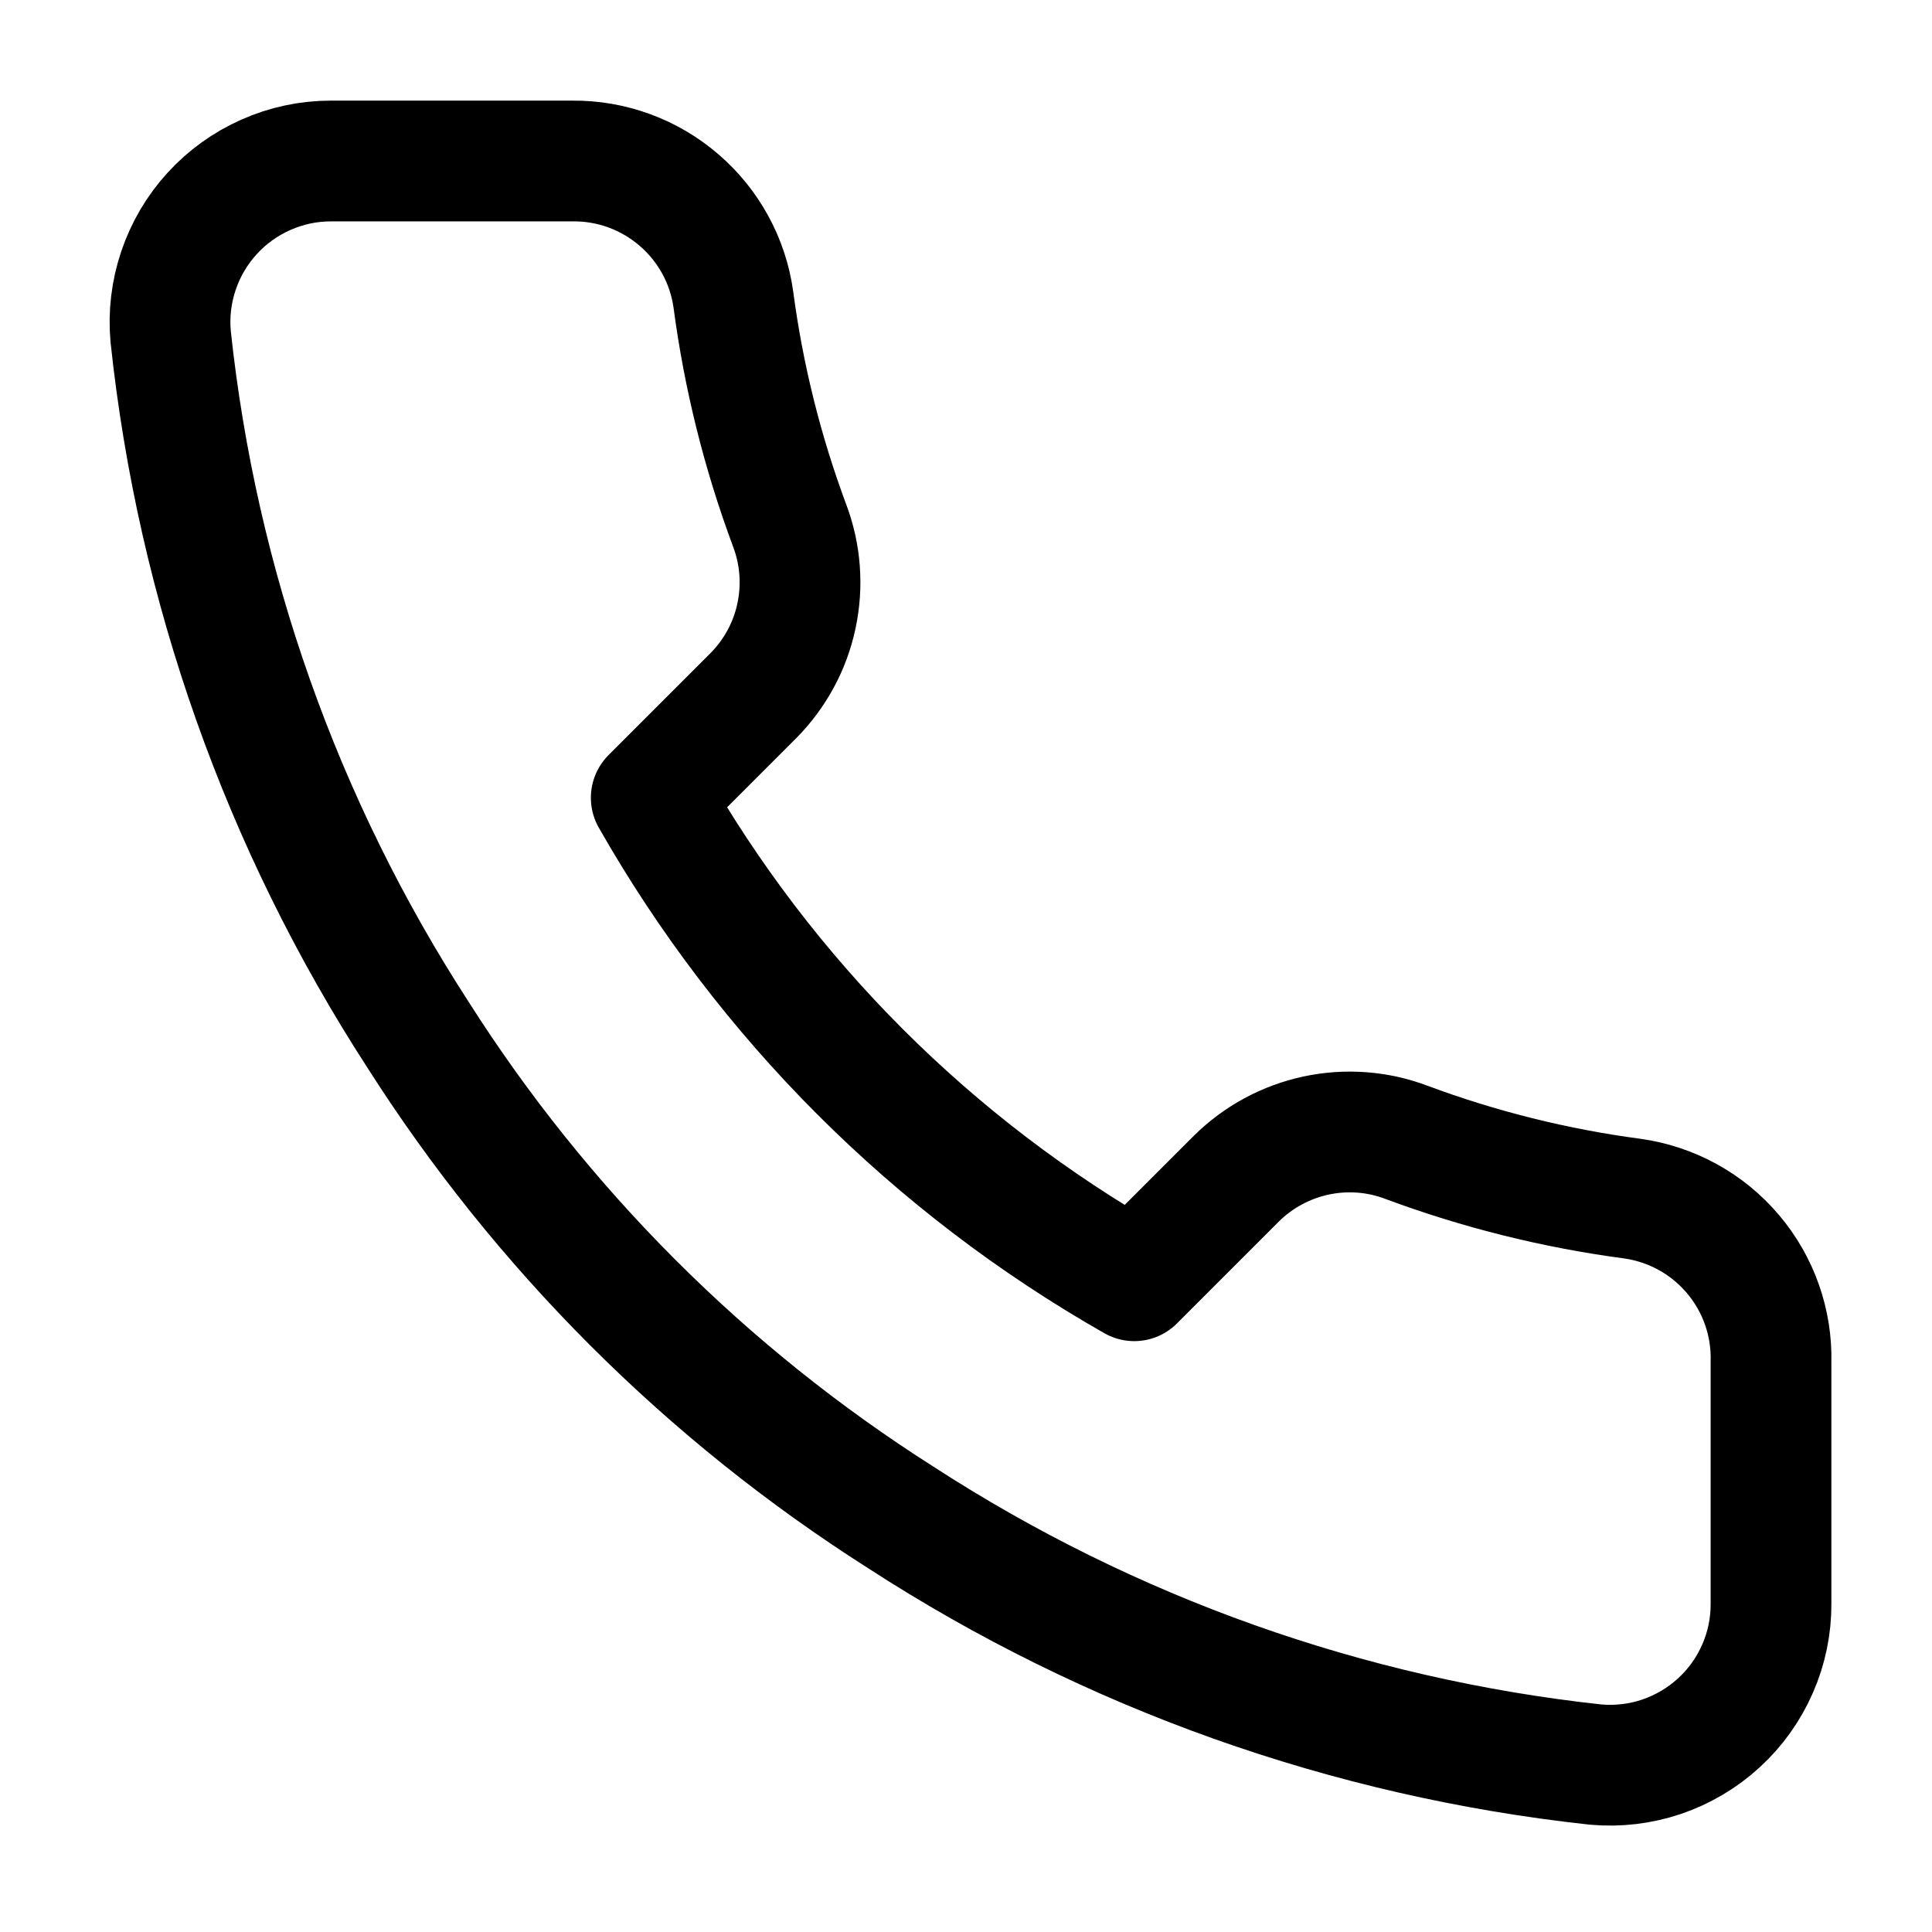
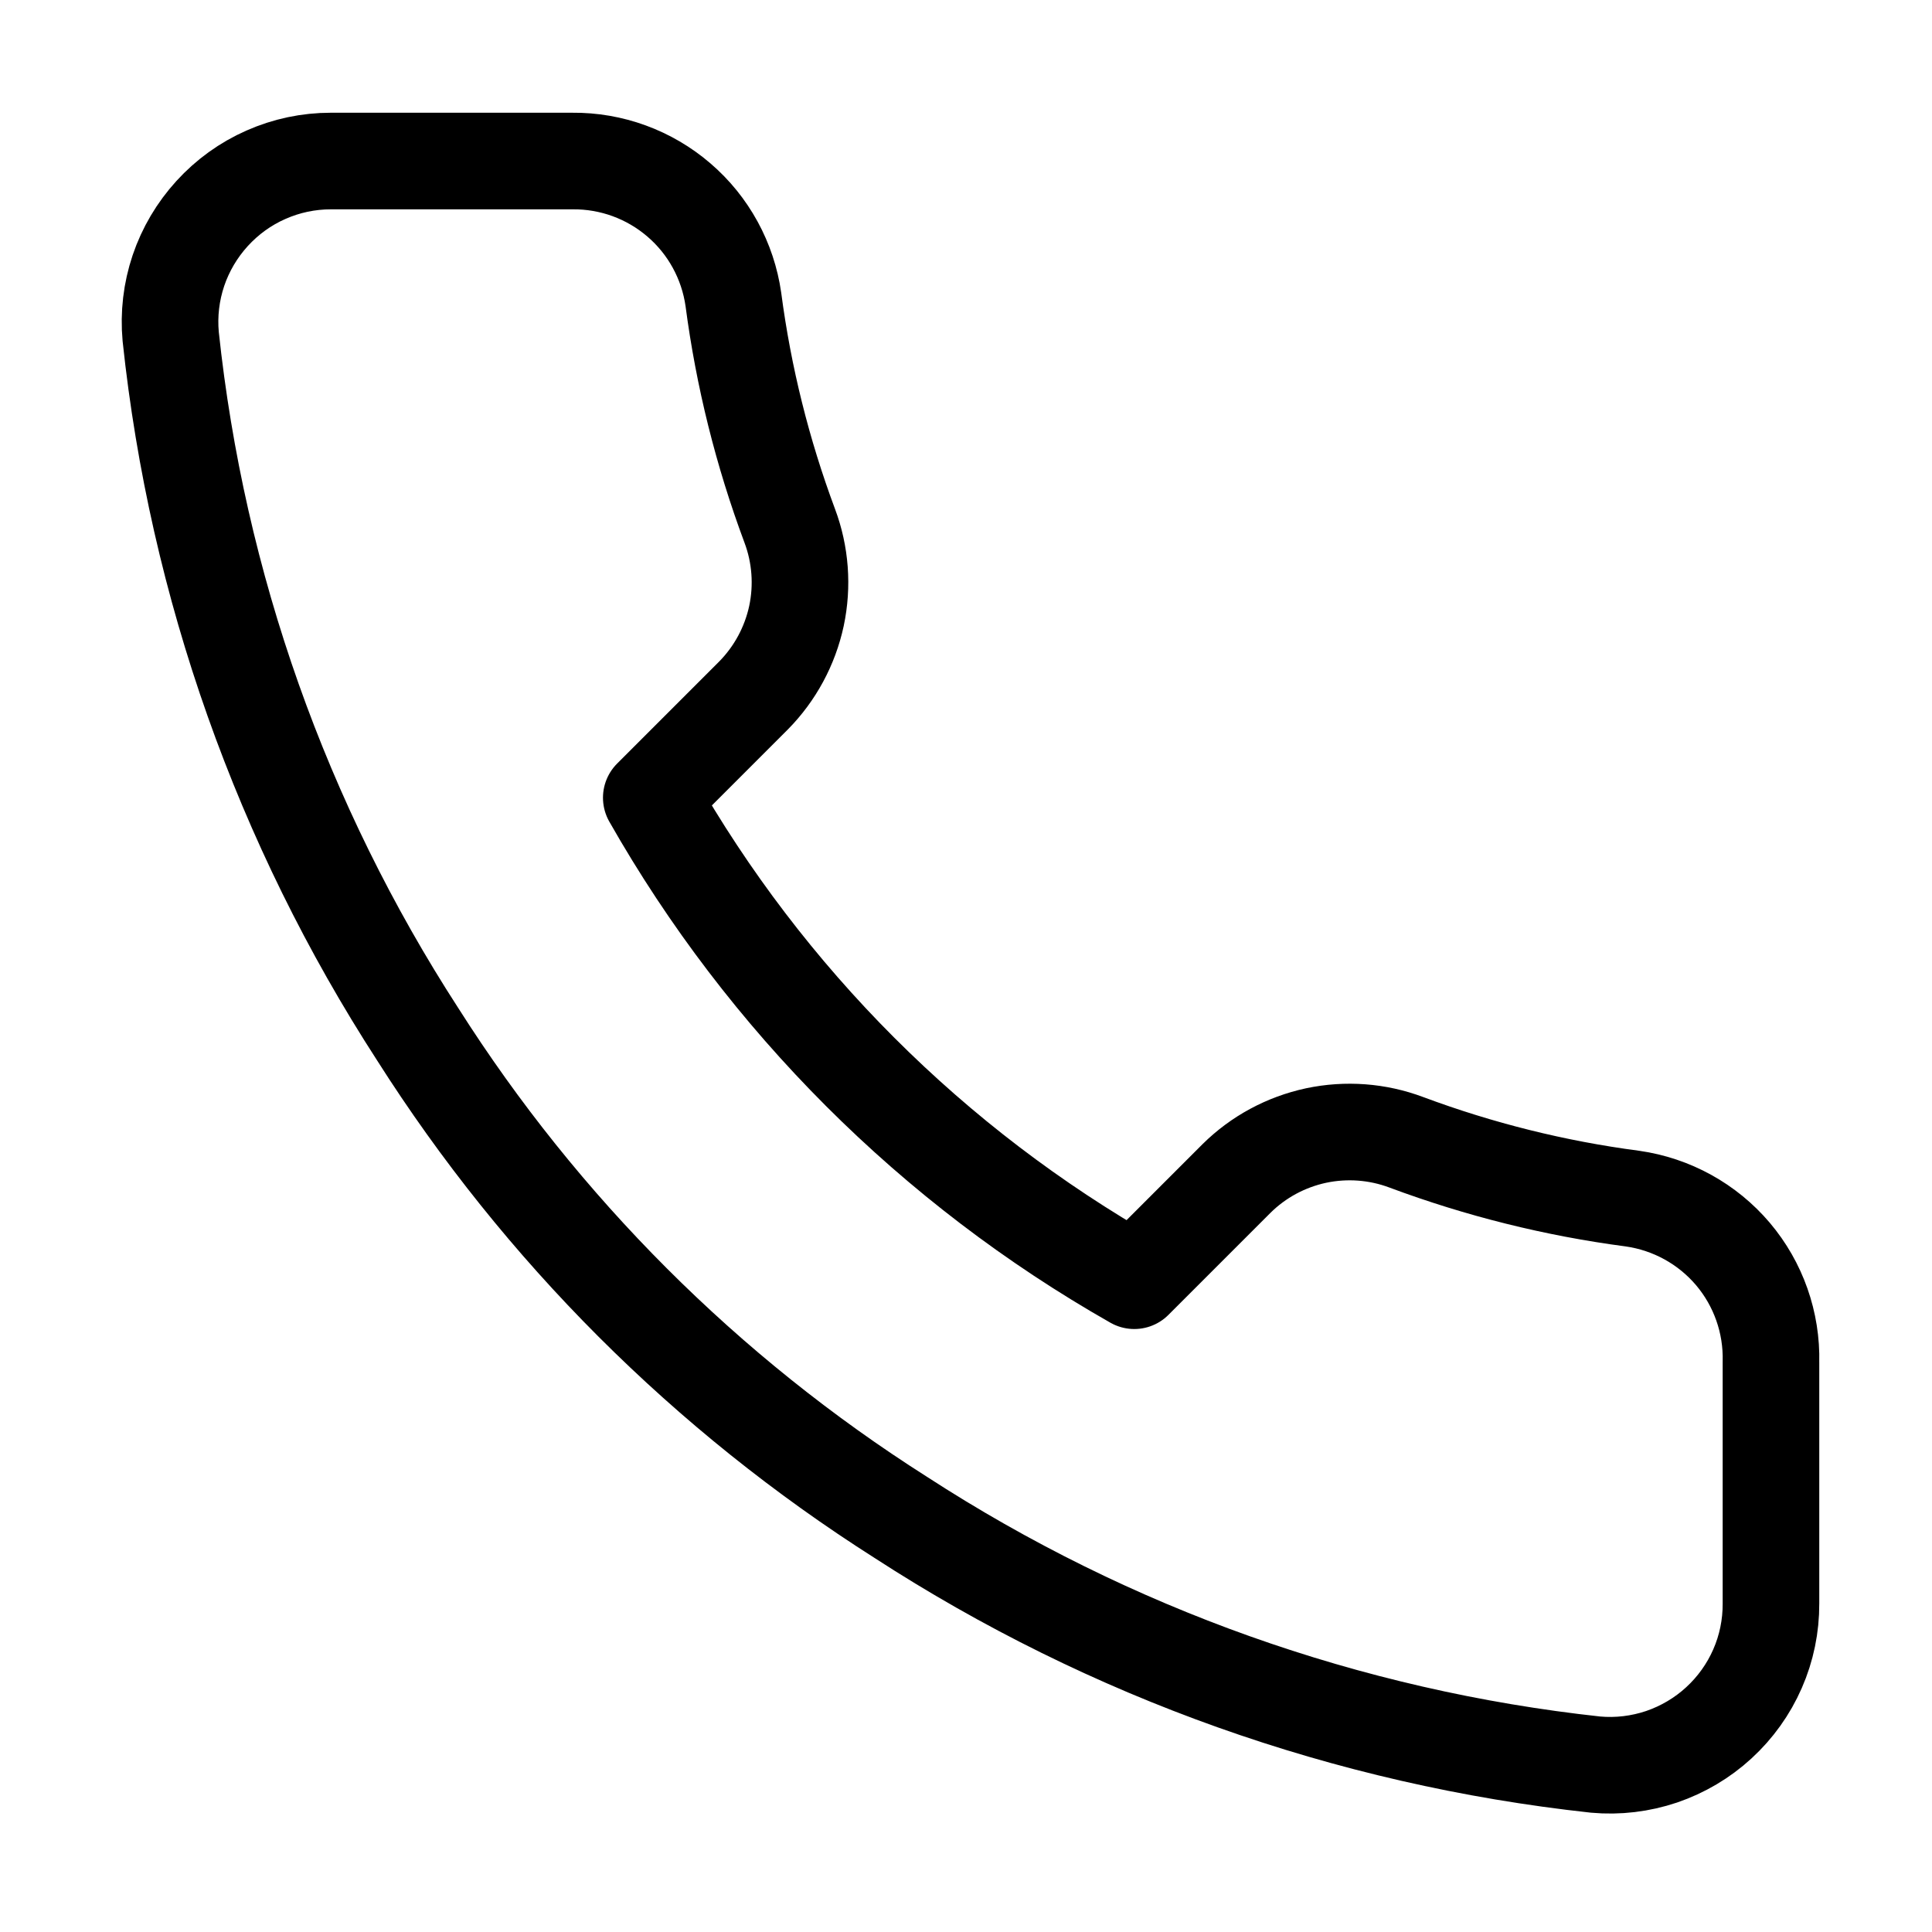
- <svg xmlns="http://www.w3.org/2000/svg" width="24" height="24" viewBox="0 0 24 24" fill="none">
-   <path d="M22 16.92V19.92C22.002 20.198 21.945 20.474 21.833 20.729C21.721 20.985 21.558 21.214 21.352 21.402C21.147 21.59 20.905 21.733 20.641 21.823C20.377 21.912 20.098 21.945 19.82 21.92C16.743 21.586 13.787 20.534 11.19 18.85C8.774 17.315 6.726 15.266 5.19 12.85C3.5 10.241 2.449 7.271 2.12 4.18C2.095 3.903 2.128 3.625 2.217 3.362C2.306 3.098 2.448 2.857 2.635 2.652C2.822 2.447 3.05 2.283 3.304 2.171C3.558 2.058 3.833 2 4.11 2H7.11C7.596 1.995 8.066 2.167 8.434 2.484C8.802 2.8 9.043 3.239 9.11 3.72C9.237 4.68 9.472 5.623 9.81 6.53C9.945 6.888 9.974 7.277 9.894 7.651C9.815 8.025 9.629 8.368 9.36 8.64L8.09 9.91C9.514 12.414 11.587 14.486 14.09 15.91L15.36 14.64C15.632 14.371 15.976 14.186 16.349 14.106C16.724 14.026 17.113 14.055 17.47 14.19C18.378 14.528 19.32 14.763 20.28 14.89C20.766 14.959 21.21 15.203 21.527 15.578C21.844 15.952 22.013 16.43 22 16.92Z" stroke="black" stroke-width="1.5" stroke-linecap="round" stroke-linejoin="round" />
+ <svg xmlns="http://www.w3.org/2000/svg" width="20" height="20" viewBox="0 0 20 20" fill="none">
+   <path d="M18.333 14.1V16.6C18.334 16.832 18.287 17.062 18.194 17.274C18.101 17.487 17.964 17.678 17.793 17.835C17.622 17.992 17.42 18.111 17.201 18.186C16.981 18.26 16.748 18.288 16.517 18.267C13.952 17.988 11.489 17.112 9.325 15.708C7.311 14.429 5.604 12.722 4.325 10.708C2.917 8.534 2.04 6.059 1.767 3.483C1.746 3.253 1.773 3.021 1.847 2.801C1.921 2.582 2.04 2.381 2.196 2.21C2.352 2.039 2.541 1.902 2.753 1.809C2.965 1.715 3.193 1.667 3.425 1.667H5.925C6.329 1.663 6.721 1.806 7.028 2.07C7.335 2.333 7.535 2.7 7.592 3.1C7.697 3.9 7.893 4.686 8.175 5.442C8.287 5.74 8.311 6.064 8.245 6.376C8.178 6.687 8.024 6.973 7.8 7.2L6.742 8.258C7.928 10.345 9.655 12.072 11.742 13.258L12.8 12.2C13.026 11.976 13.312 11.822 13.624 11.755C13.936 11.689 14.26 11.713 14.558 11.825C15.314 12.107 16.1 12.303 16.9 12.408C17.305 12.466 17.674 12.669 17.939 12.981C18.203 13.293 18.343 13.691 18.333 14.1Z" stroke="black" stroke-linecap="round" stroke-linejoin="round" />
</svg>
